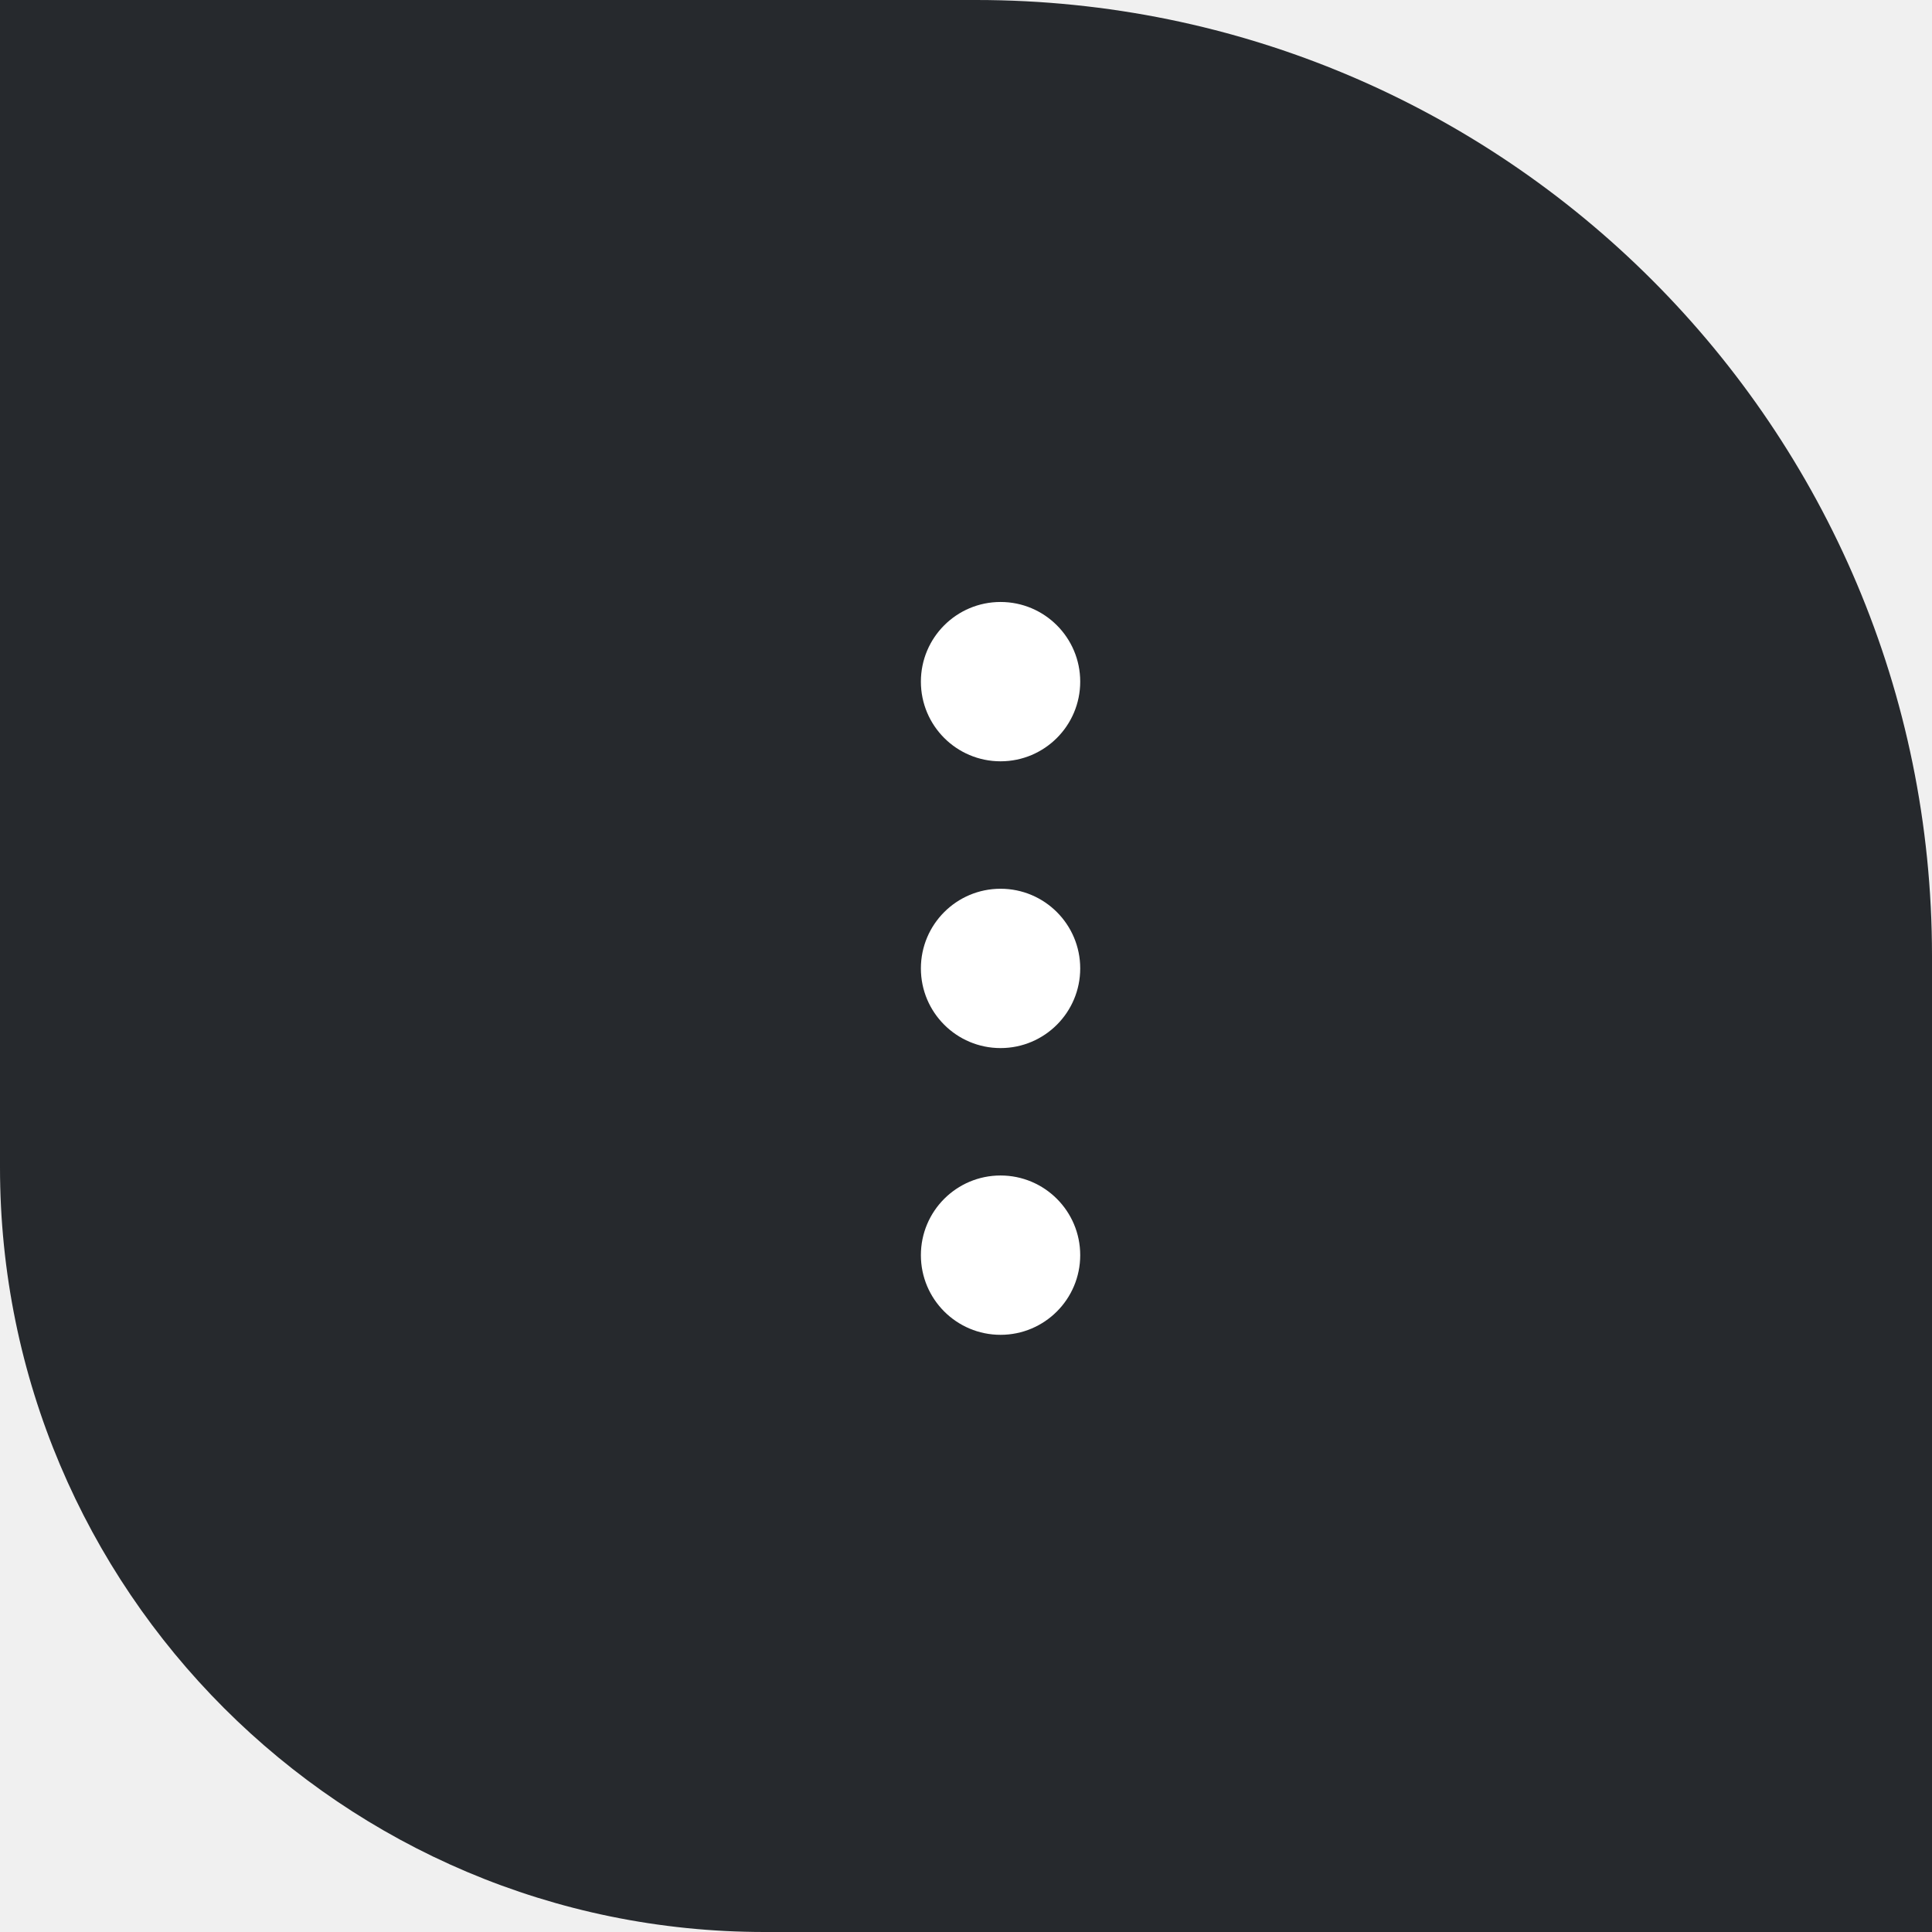
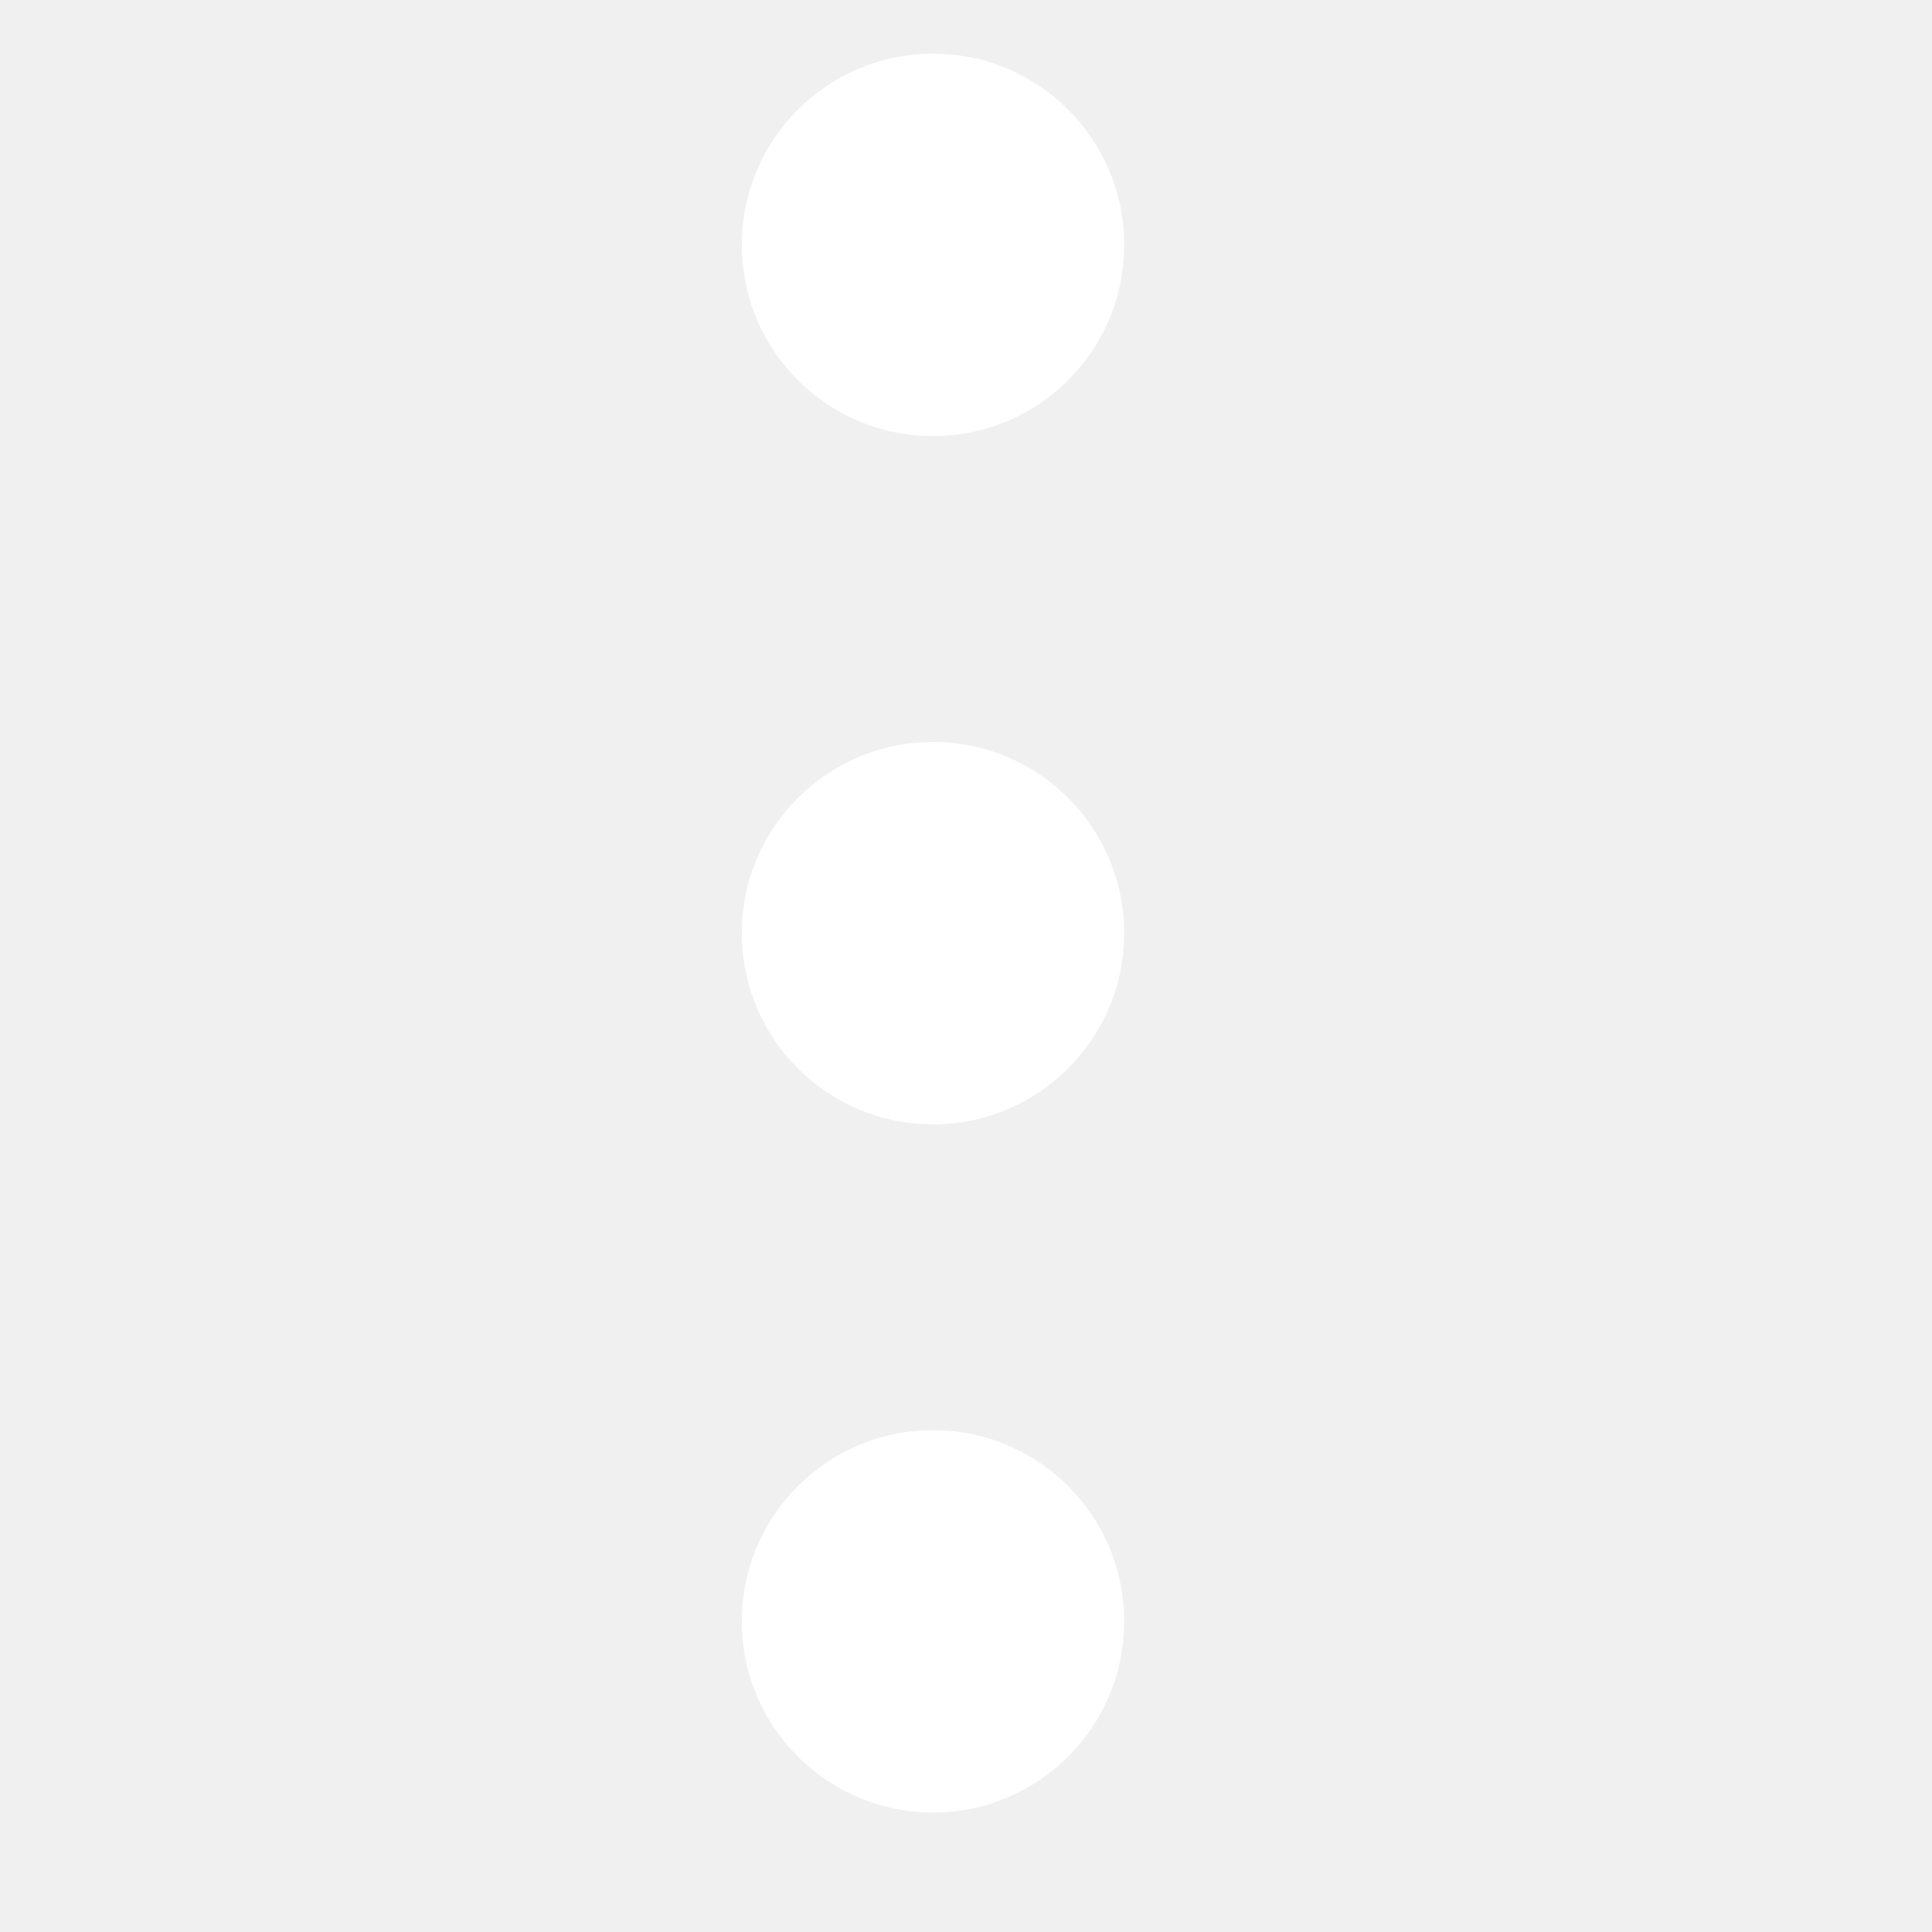
- <svg xmlns="http://www.w3.org/2000/svg" width="60" height="60" viewBox="0 0 60 60" fill="none">
-   <path d="M60 29.685C60 13.29 46.71 0 30.315 0H0V36.252C0 49.368 10.632 60 23.748 60H60V29.685Z" fill="#26292D" />
-   <circle cx="31.073" cy="21.169" r="2.474" fill="white" />
-   <circle cx="31.073" cy="30.075" r="2.474" fill="white" />
-   <circle cx="31.073" cy="38.98" r="2.474" fill="white" />
+ <svg xmlns="http://www.w3.org/2000/svg" width="25" height="25" viewBox="0 0 25 25" fill="none">
+   <circle cx="12.073" cy="3.169" r="2.474" fill="white" />
+   <circle cx="12.073" cy="12.075" r="2.474" fill="white" />
+   <circle cx="12.073" cy="20.98" r="2.474" fill="white" />
</svg>
